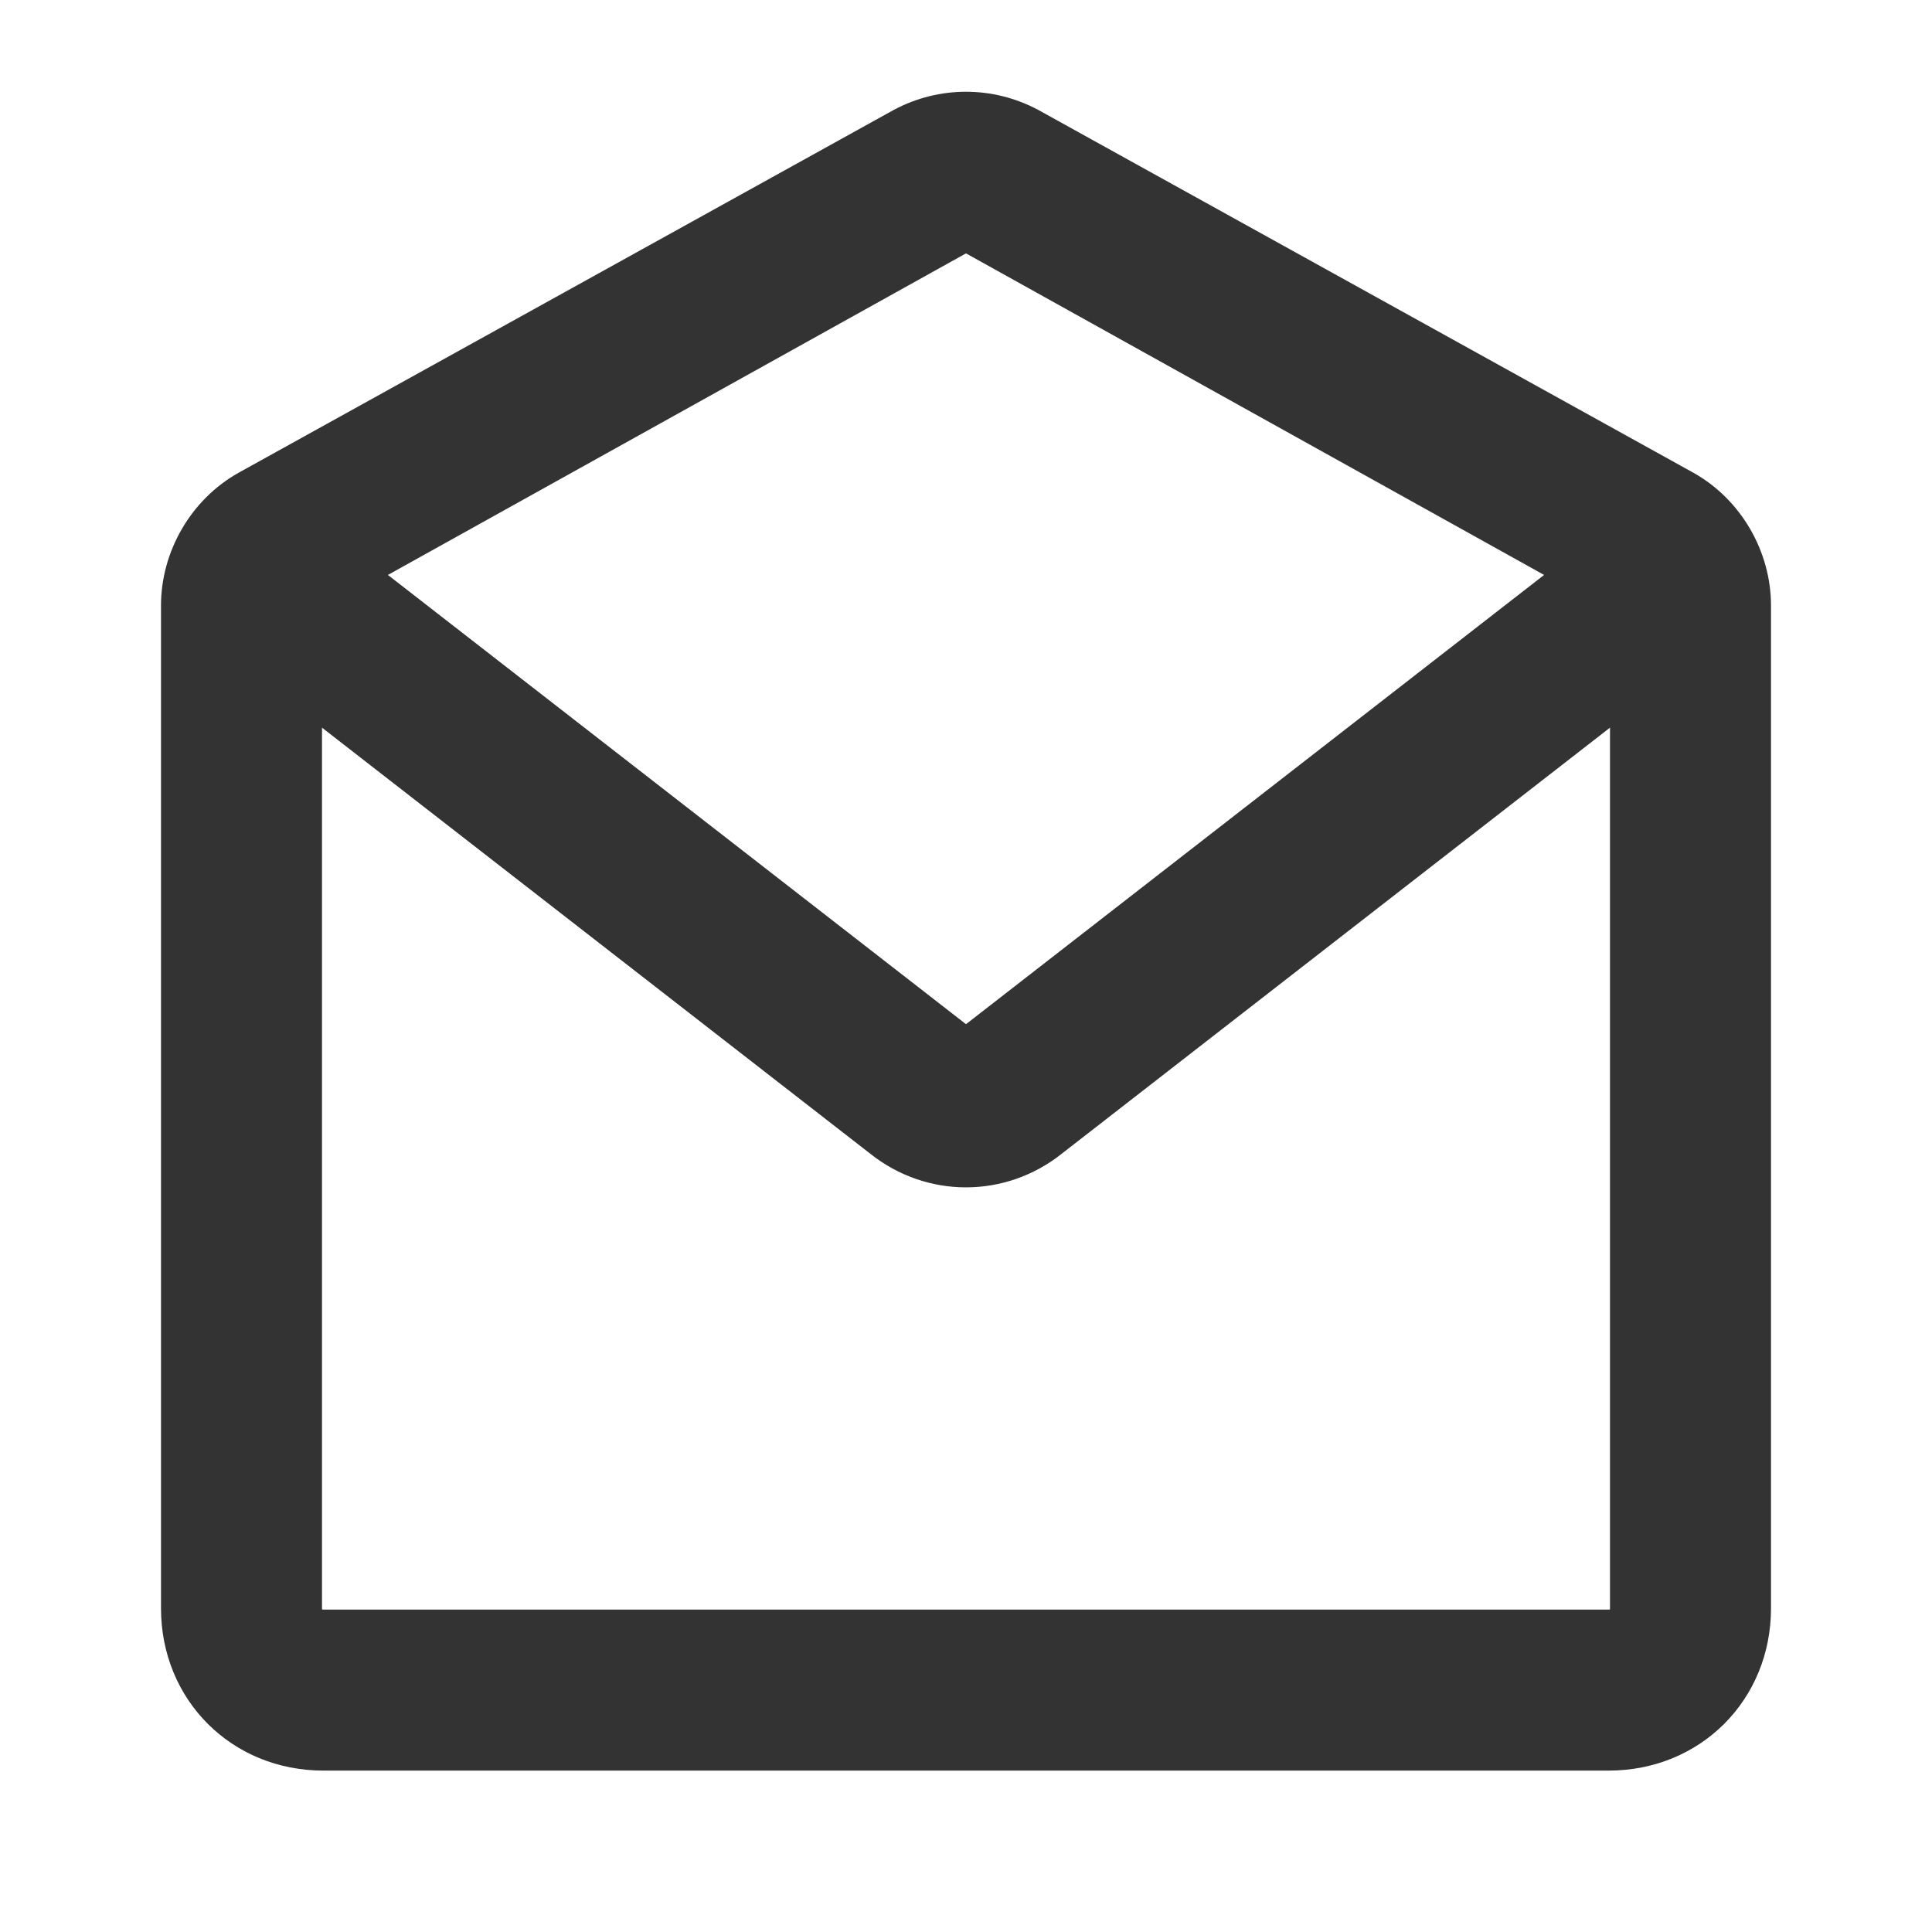
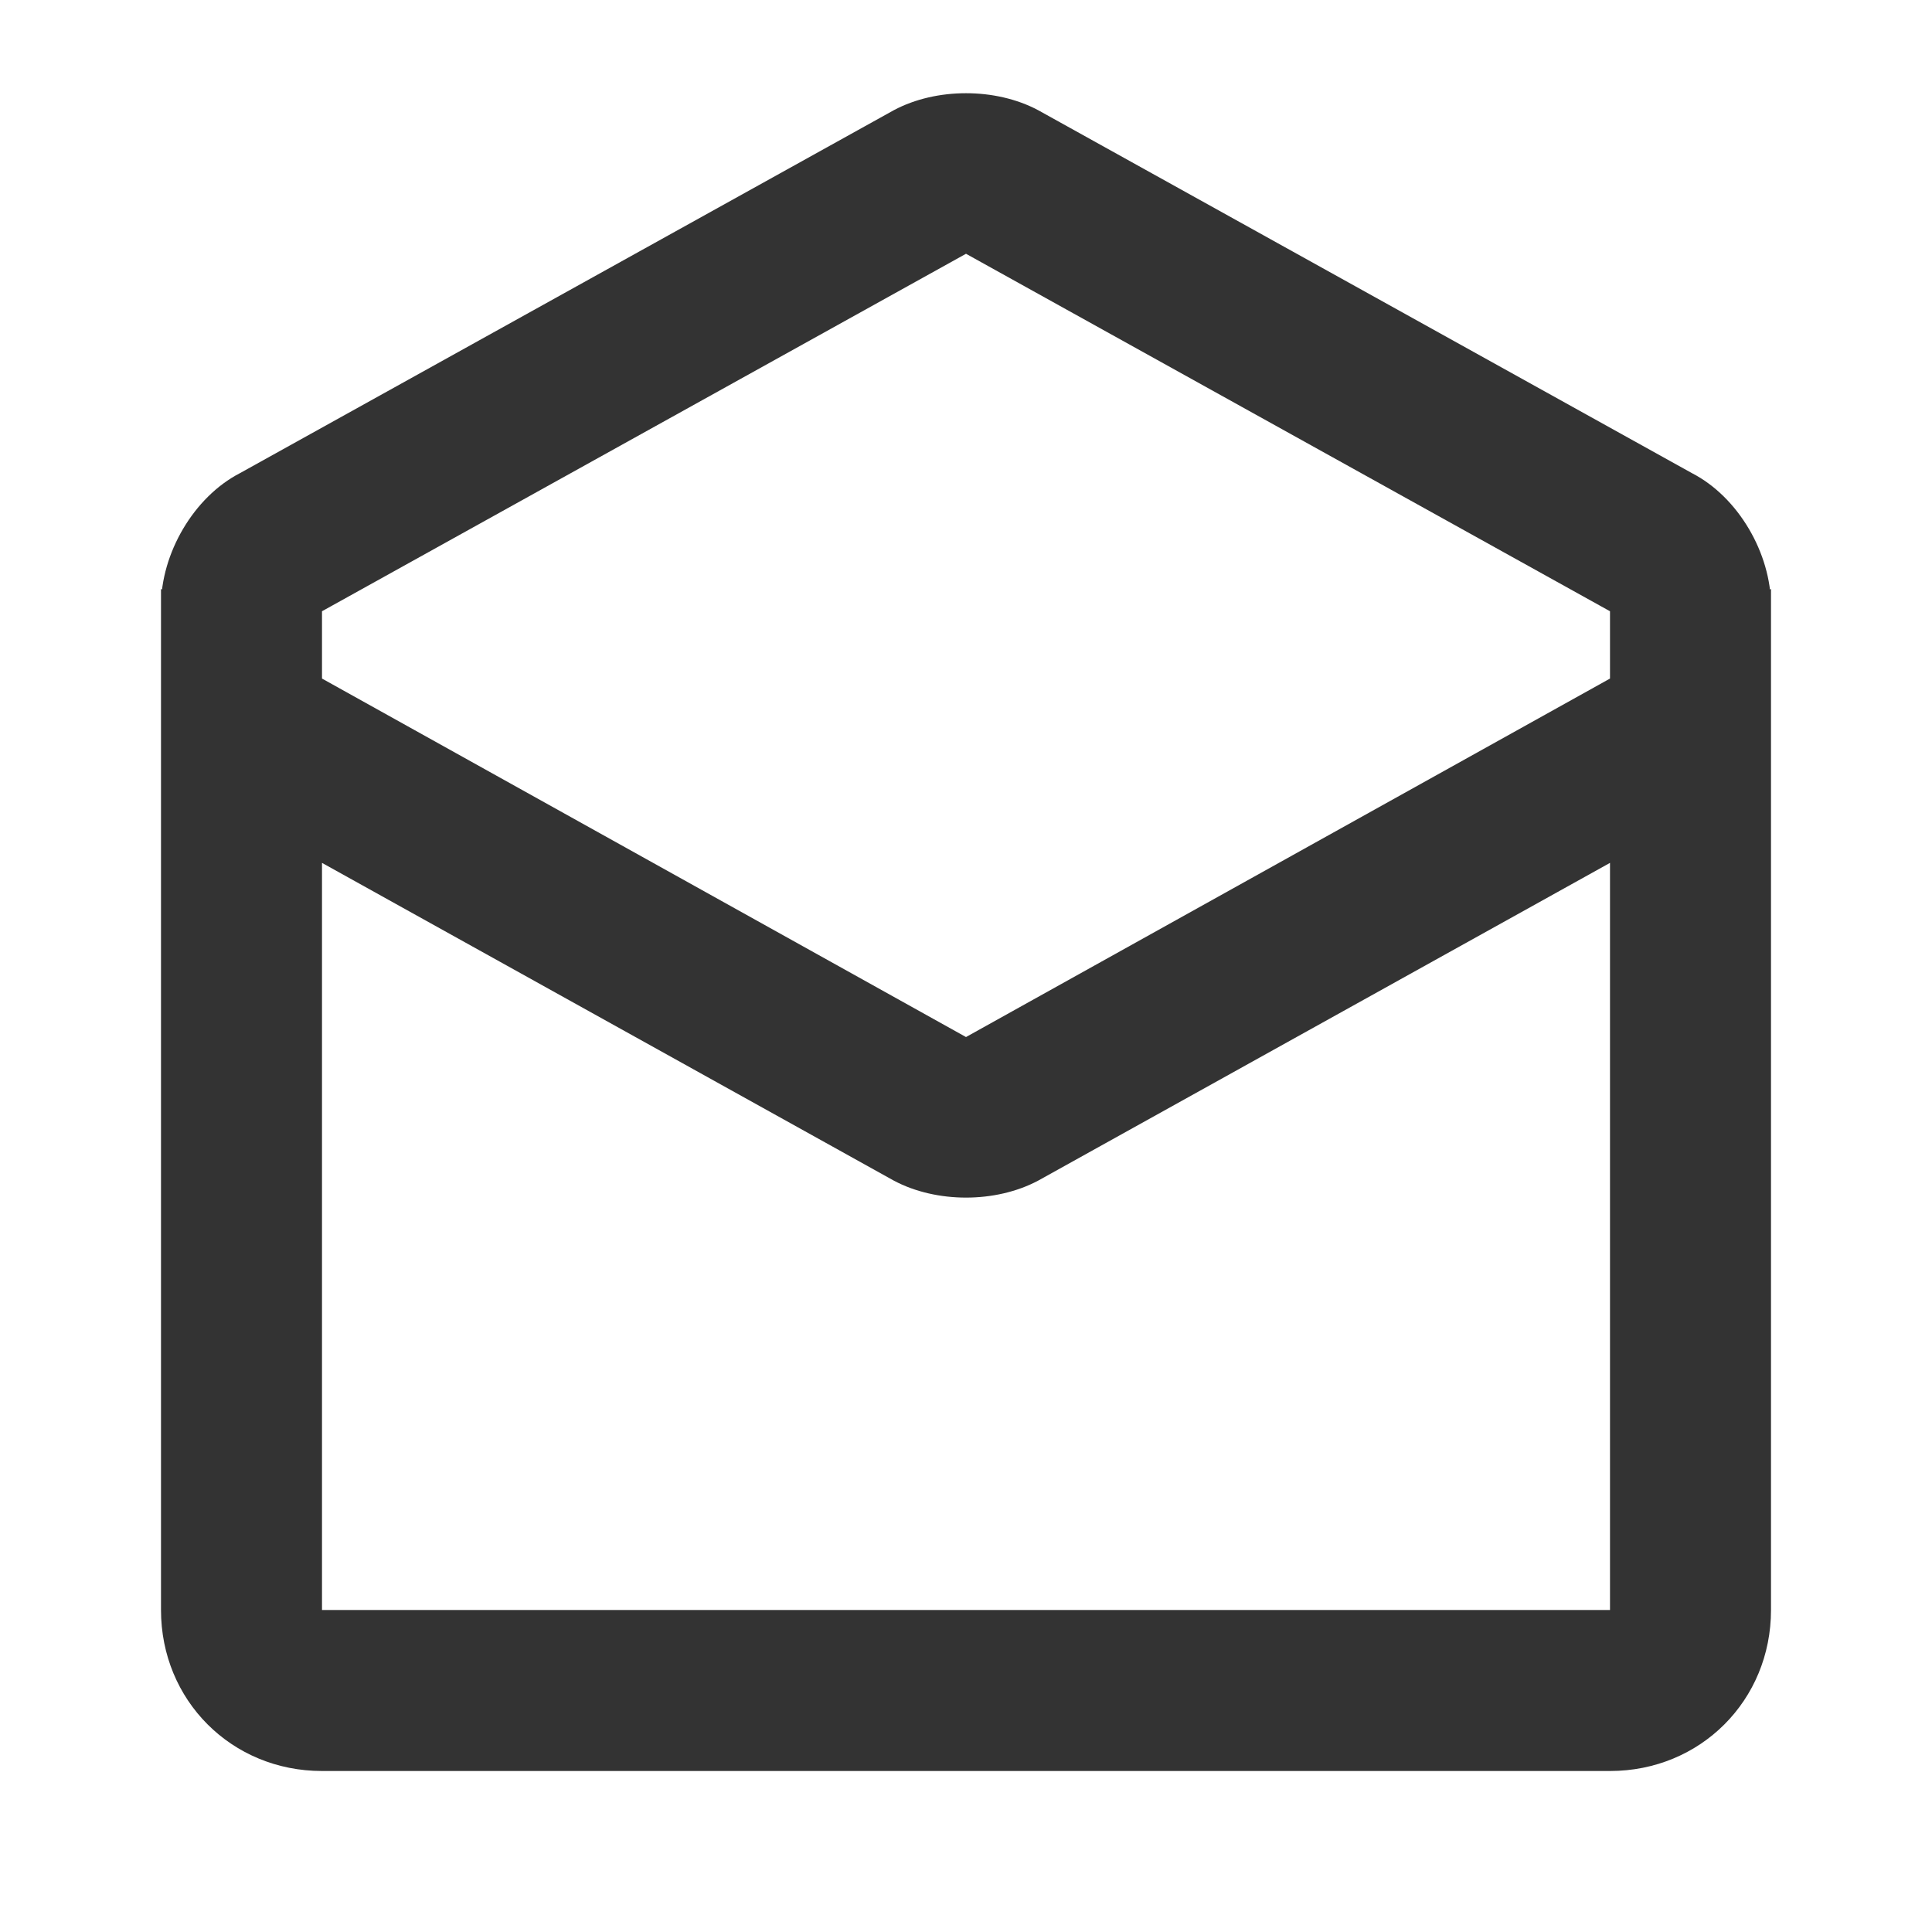
<svg xmlns="http://www.w3.org/2000/svg" width="24" height="24" viewBox="0 0 24 24" fill="none">
-   <path d="M2.965 5.872C2.368 6.206 2 6.855 2 7.522V19.978C2 21.118 2.877 21.995 4.018 21.995H19.983C21.123 21.995 22 21.118 22 19.978V7.522C22 6.855 21.632 6.206 21.035 5.872L12.895 1.364C12.333 1.065 11.667 1.065 11.105 1.364L2.965 5.872ZM3.947 7.627L12.053 3.118C12.105 3.101 11.895 3.101 11.947 3.118L20.053 7.627C20.105 7.644 20 7.451 20 7.522V19.978C20 19.995 20 19.995 19.983 19.995H4.018C4 19.995 4 19.995 4 19.978V7.522C4 7.451 3.895 7.644 3.947 7.627ZM2.386 7.785L10.807 14.329C11.509 14.89 12.491 14.89 13.193 14.329L21.614 7.785L20.386 6.206L11.965 12.75C11.877 12.82 12.123 12.82 12.035 12.75L3.614 6.206L2.386 7.785Z" fill="#333333" />
+   <path d="M2.982 5.877C2.404 6.175 2 6.877 2 7.526V20C2 21.123 2.877 22 4 22H20C21.123 22 22 21.123 22 20V7.526C22 6.877 21.596 6.175 21.017 5.877L12.895 1.368C12.368 1.088 11.632 1.088 11.105 1.368L2.982 5.877ZM3.93 7.632L12.053 3.123H11.947L20.07 7.632C20.07 7.632 20 7.509 20 7.526V20H4V7.526C4 7.509 3.93 7.632 3.93 7.632ZM22 20V7.316L11.947 12.912H12.053L2 7.316V20C2 21.123 2.877 22 4 22H20C21.123 22 22 21.123 22 20ZM20 20H4V10.719L11.105 14.667C11.632 14.947 12.368 14.947 12.895 14.667L20 10.719V20Z" fill="#333333" />
</svg>
